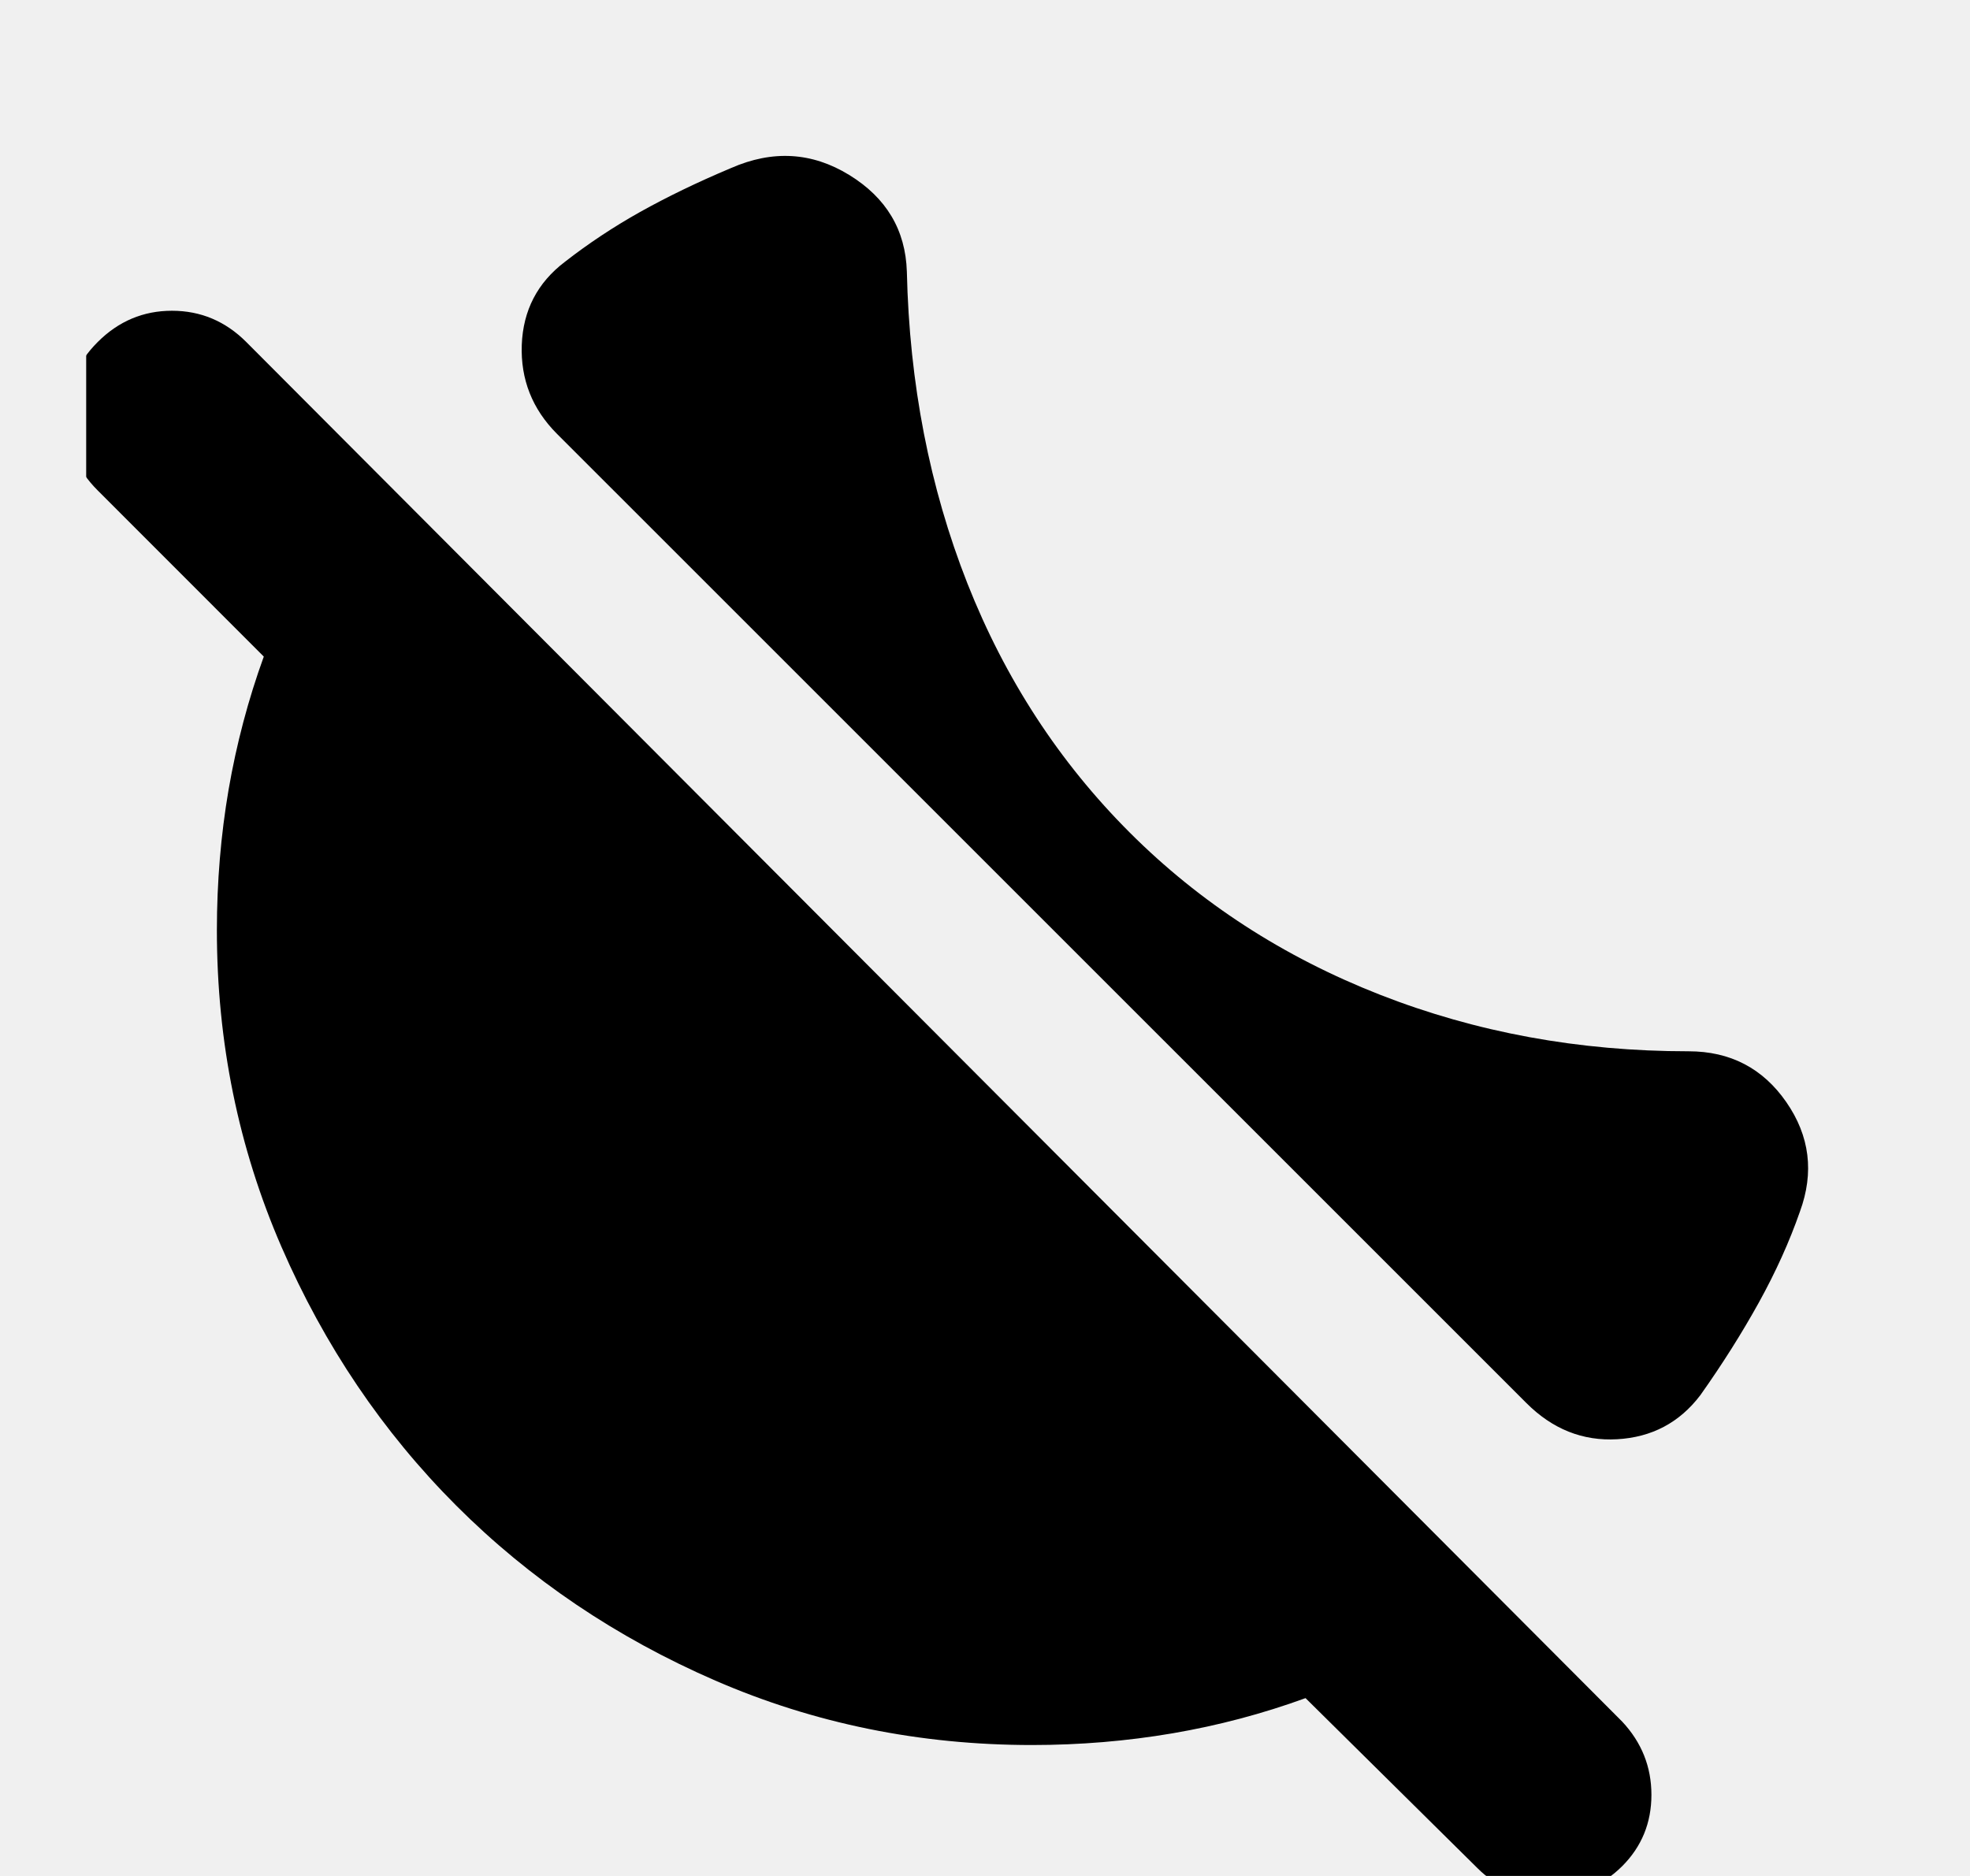
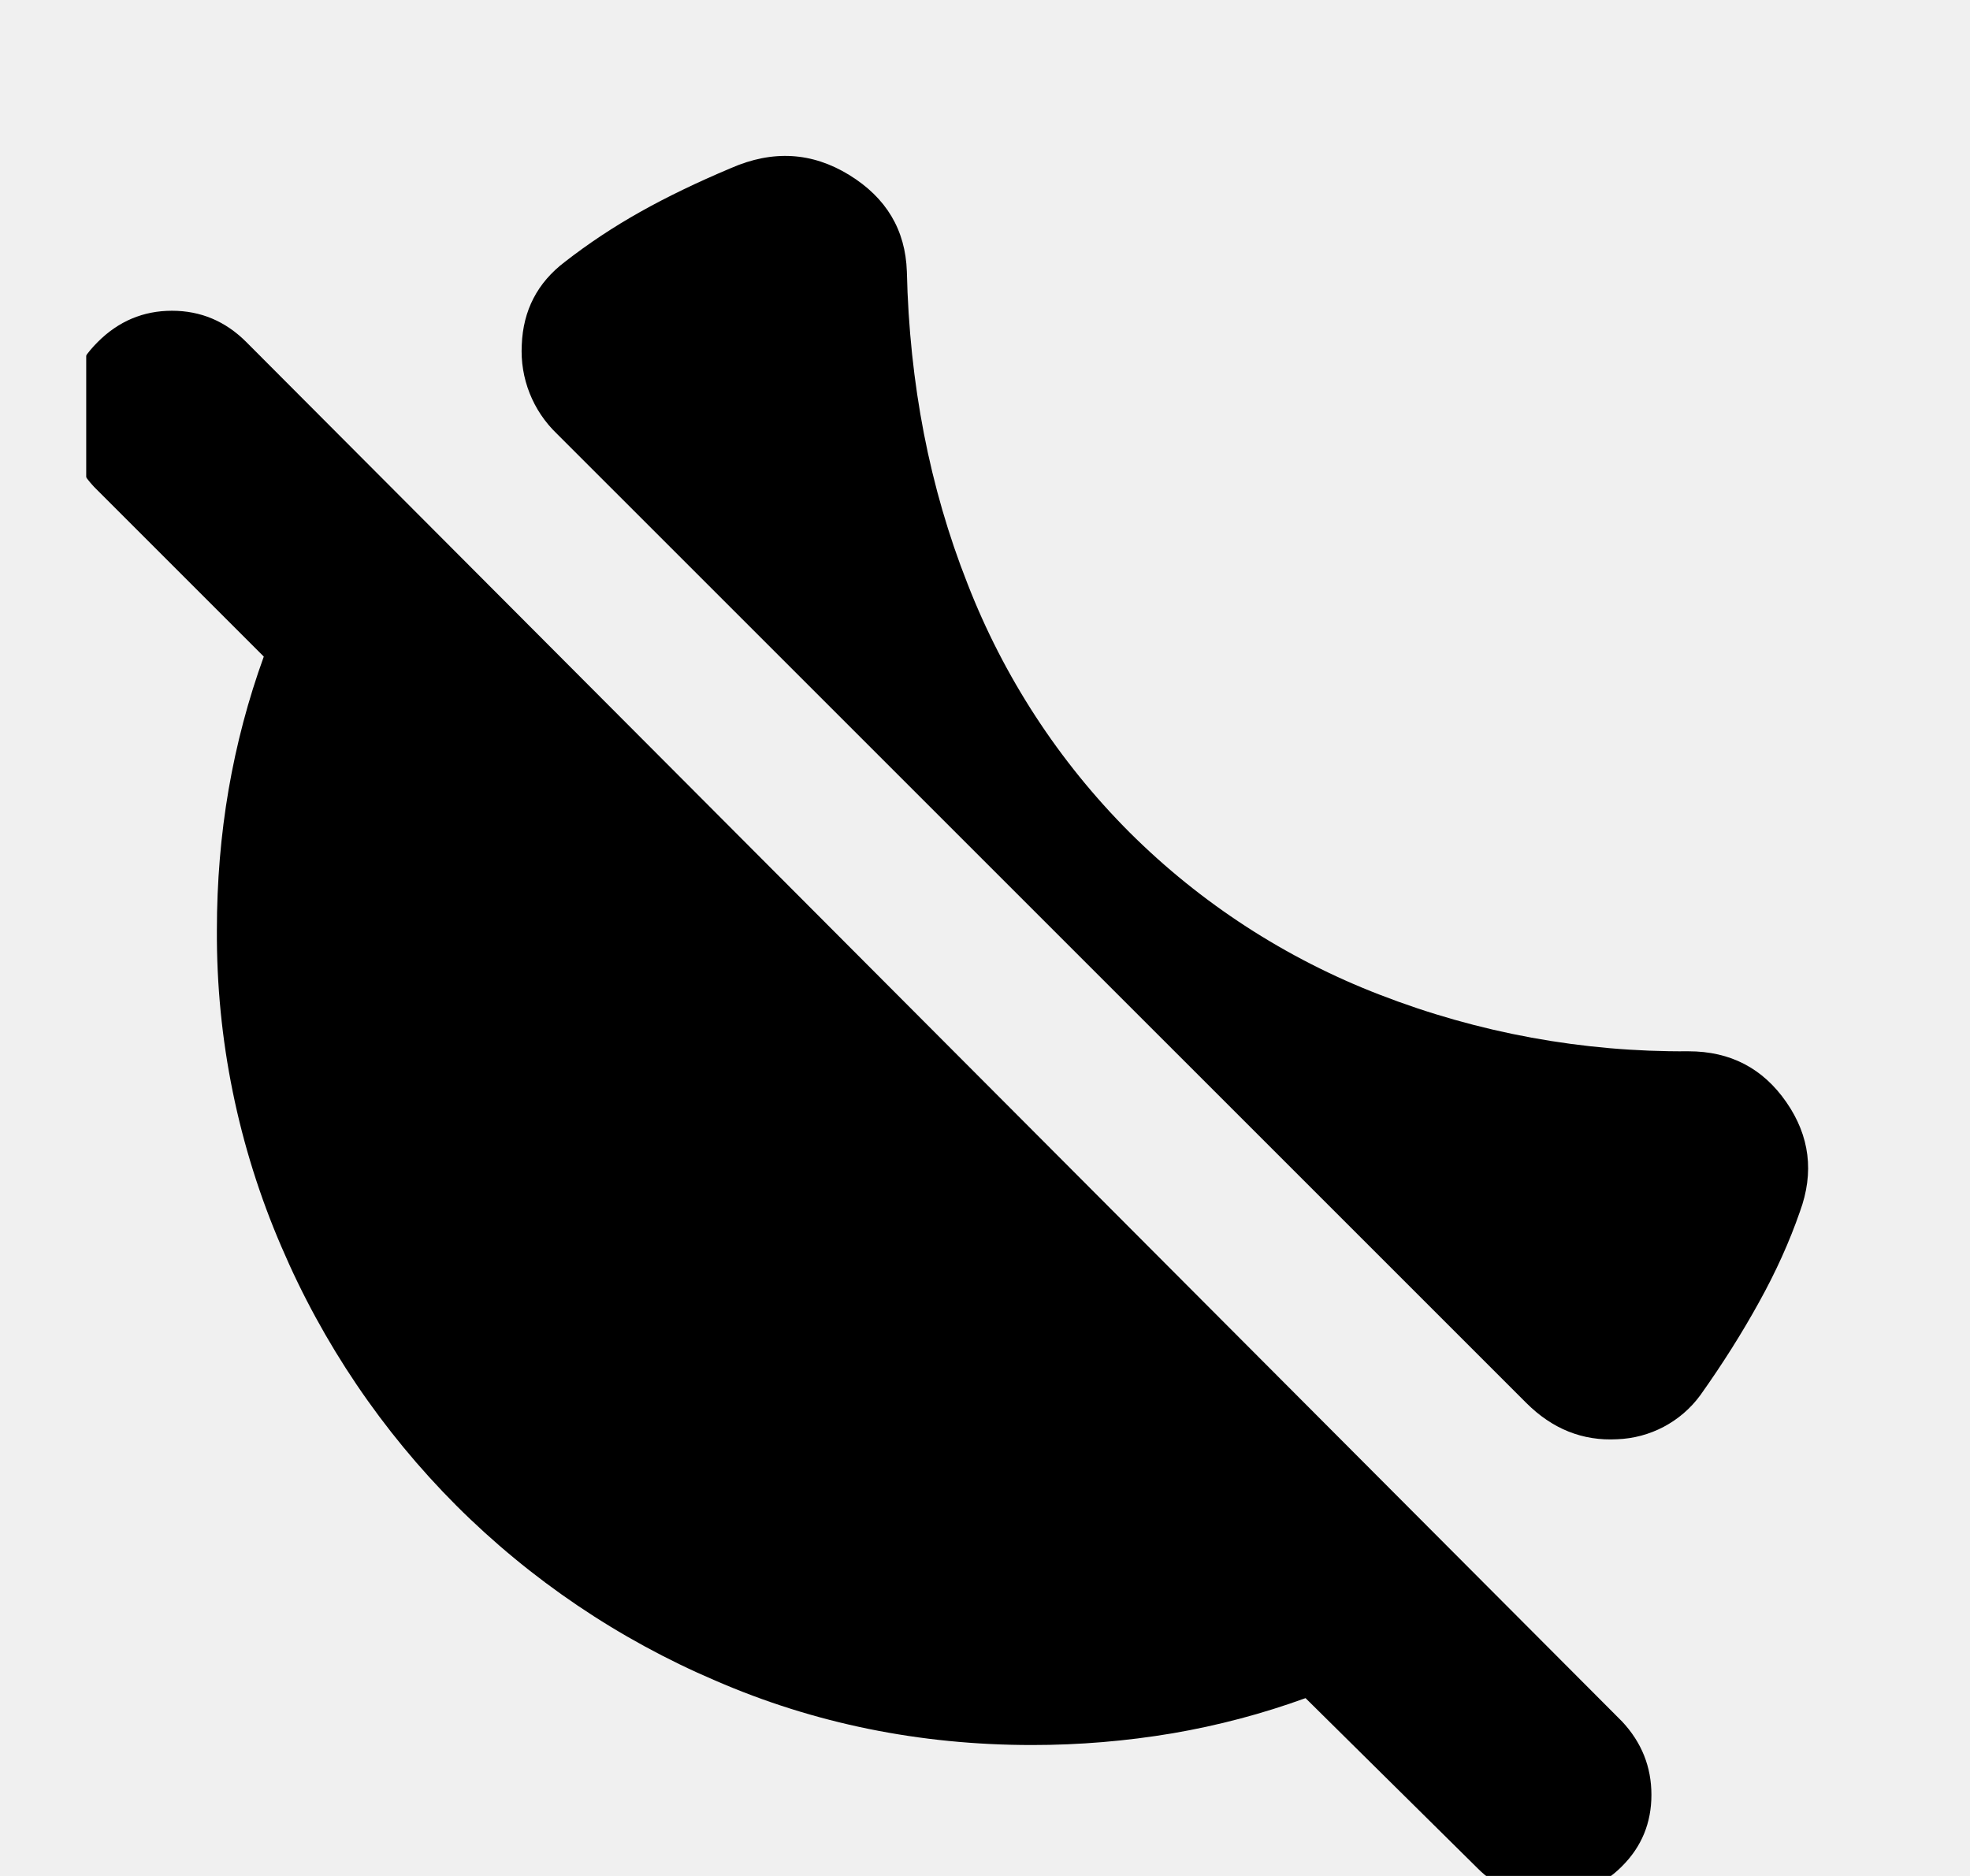
- <svg xmlns="http://www.w3.org/2000/svg" width="21" height="20" viewBox="0 0 21 20" fill="none">
-   <g clip-path="url(#clip0_234_293)">
-     <mask id="mask0_234_293" style="mask-type:alpha" maskUnits="userSpaceOnUse" x="0" y="0" width="25" height="24">
-       <rect x="0.917" width="23.083" height="23.083" fill="currentColor" />
+ <svg xmlns="http://www.w3.org/2000/svg" width="21" height="20" fill="none" viewBox="0 0 21 20">
+   <g clip-path="url(#a)">
+     <mask id="b" width="25" height="24" x="0" y="0" maskUnits="userSpaceOnUse" style="mask-type:alpha">
+       <path fill="currentColor" d="M.917 0H24v23.083H.917z" />
    </mask>
-     <g mask="url(#mask0_234_293)">
-       <path d="M12.042 8.875C12.792 9.625 13.681 10.201 14.708 10.604C15.736 11.007 16.833 11.208 18 11.208C18.444 11.208 18.792 11.389 19.042 11.75C19.292 12.111 19.34 12.5 19.187 12.917C19.076 13.236 18.93 13.559 18.75 13.885C18.569 14.212 18.361 14.542 18.125 14.875C17.903 15.167 17.608 15.323 17.239 15.344C16.871 15.365 16.549 15.236 16.271 14.958L5.937 4.625C5.674 4.361 5.549 4.045 5.562 3.677C5.576 3.309 5.729 3.014 6.021 2.792C6.271 2.597 6.538 2.42 6.823 2.26C7.108 2.101 7.43 1.944 7.792 1.792C8.236 1.597 8.656 1.622 9.052 1.865C9.448 2.108 9.653 2.451 9.667 2.896C9.694 4.09 9.91 5.198 10.312 6.219C10.715 7.24 11.292 8.125 12.042 8.875ZM15.75 19.917L13.917 18.104C13.458 18.271 12.986 18.396 12.5 18.479C12.014 18.562 11.514 18.604 11 18.604C9.805 18.604 8.68 18.375 7.625 17.917C6.569 17.458 5.649 16.837 4.864 16.052C4.08 15.267 3.458 14.347 3 13.292C2.542 12.236 2.312 11.111 2.312 9.917C2.312 9.403 2.354 8.903 2.437 8.417C2.521 7.931 2.646 7.458 2.812 7L1.042 5.229C0.819 5.007 0.708 4.743 0.708 4.438C0.708 4.132 0.819 3.868 1.042 3.646C1.264 3.424 1.528 3.313 1.833 3.313C2.139 3.313 2.403 3.424 2.625 3.646L17.292 18.354C17.5 18.576 17.604 18.837 17.604 19.135C17.604 19.434 17.5 19.688 17.292 19.896C17.083 20.104 16.826 20.212 16.521 20.219C16.215 20.226 15.958 20.125 15.75 19.917Z" fill="currentColor" />
+     <g mask="url(#b)">
+       <path fill="currentColor" d="M12.042 8.875a7.7 7.7 0 0 0 2.666 1.73 8.9 8.9 0 0 0 3.292.603q.667 0 1.042.542.375.541.145 1.167-.166.48-.437.968-.27.49-.625.99a1.15 1.15 0 0 1-.886.469q-.551.03-.968-.386L5.937 4.625a1.22 1.22 0 0 1-.375-.948q.021-.552.459-.885.375-.292.802-.532t.969-.468q.666-.292 1.26.073.593.364.615 1.03.041 1.793.645 3.324a7.7 7.7 0 0 0 1.73 2.656m3.708 11.042-1.833-1.813q-.688.25-1.417.375a9 9 0 0 1-1.5.125q-1.793 0-3.375-.687a8.8 8.8 0 0 1-2.76-1.865A8.8 8.8 0 0 1 3 13.292a8.4 8.4 0 0 1-.688-3.375q0-.771.125-1.5.126-.73.375-1.417l-1.77-1.77a1.08 1.08 0 0 1-.334-.792q0-.459.334-.792.333-.333.791-.333.459 0 .792.333l14.667 14.708q.312.334.312.781 0 .448-.312.76a1.08 1.08 0 0 1-.771.324 1.01 1.01 0 0 1-.771-.302" />
    </g>
  </g>
  <defs>
-     <clipPath id="clip0_234_293">
-       <rect width="20" height="20" fill="white" transform="translate(0.916748)" />
+     <clipPath id="a">
+       <path fill="#fff" d="M.917 0h20v20h-20z" />
    </clipPath>
  </defs>
</svg>
